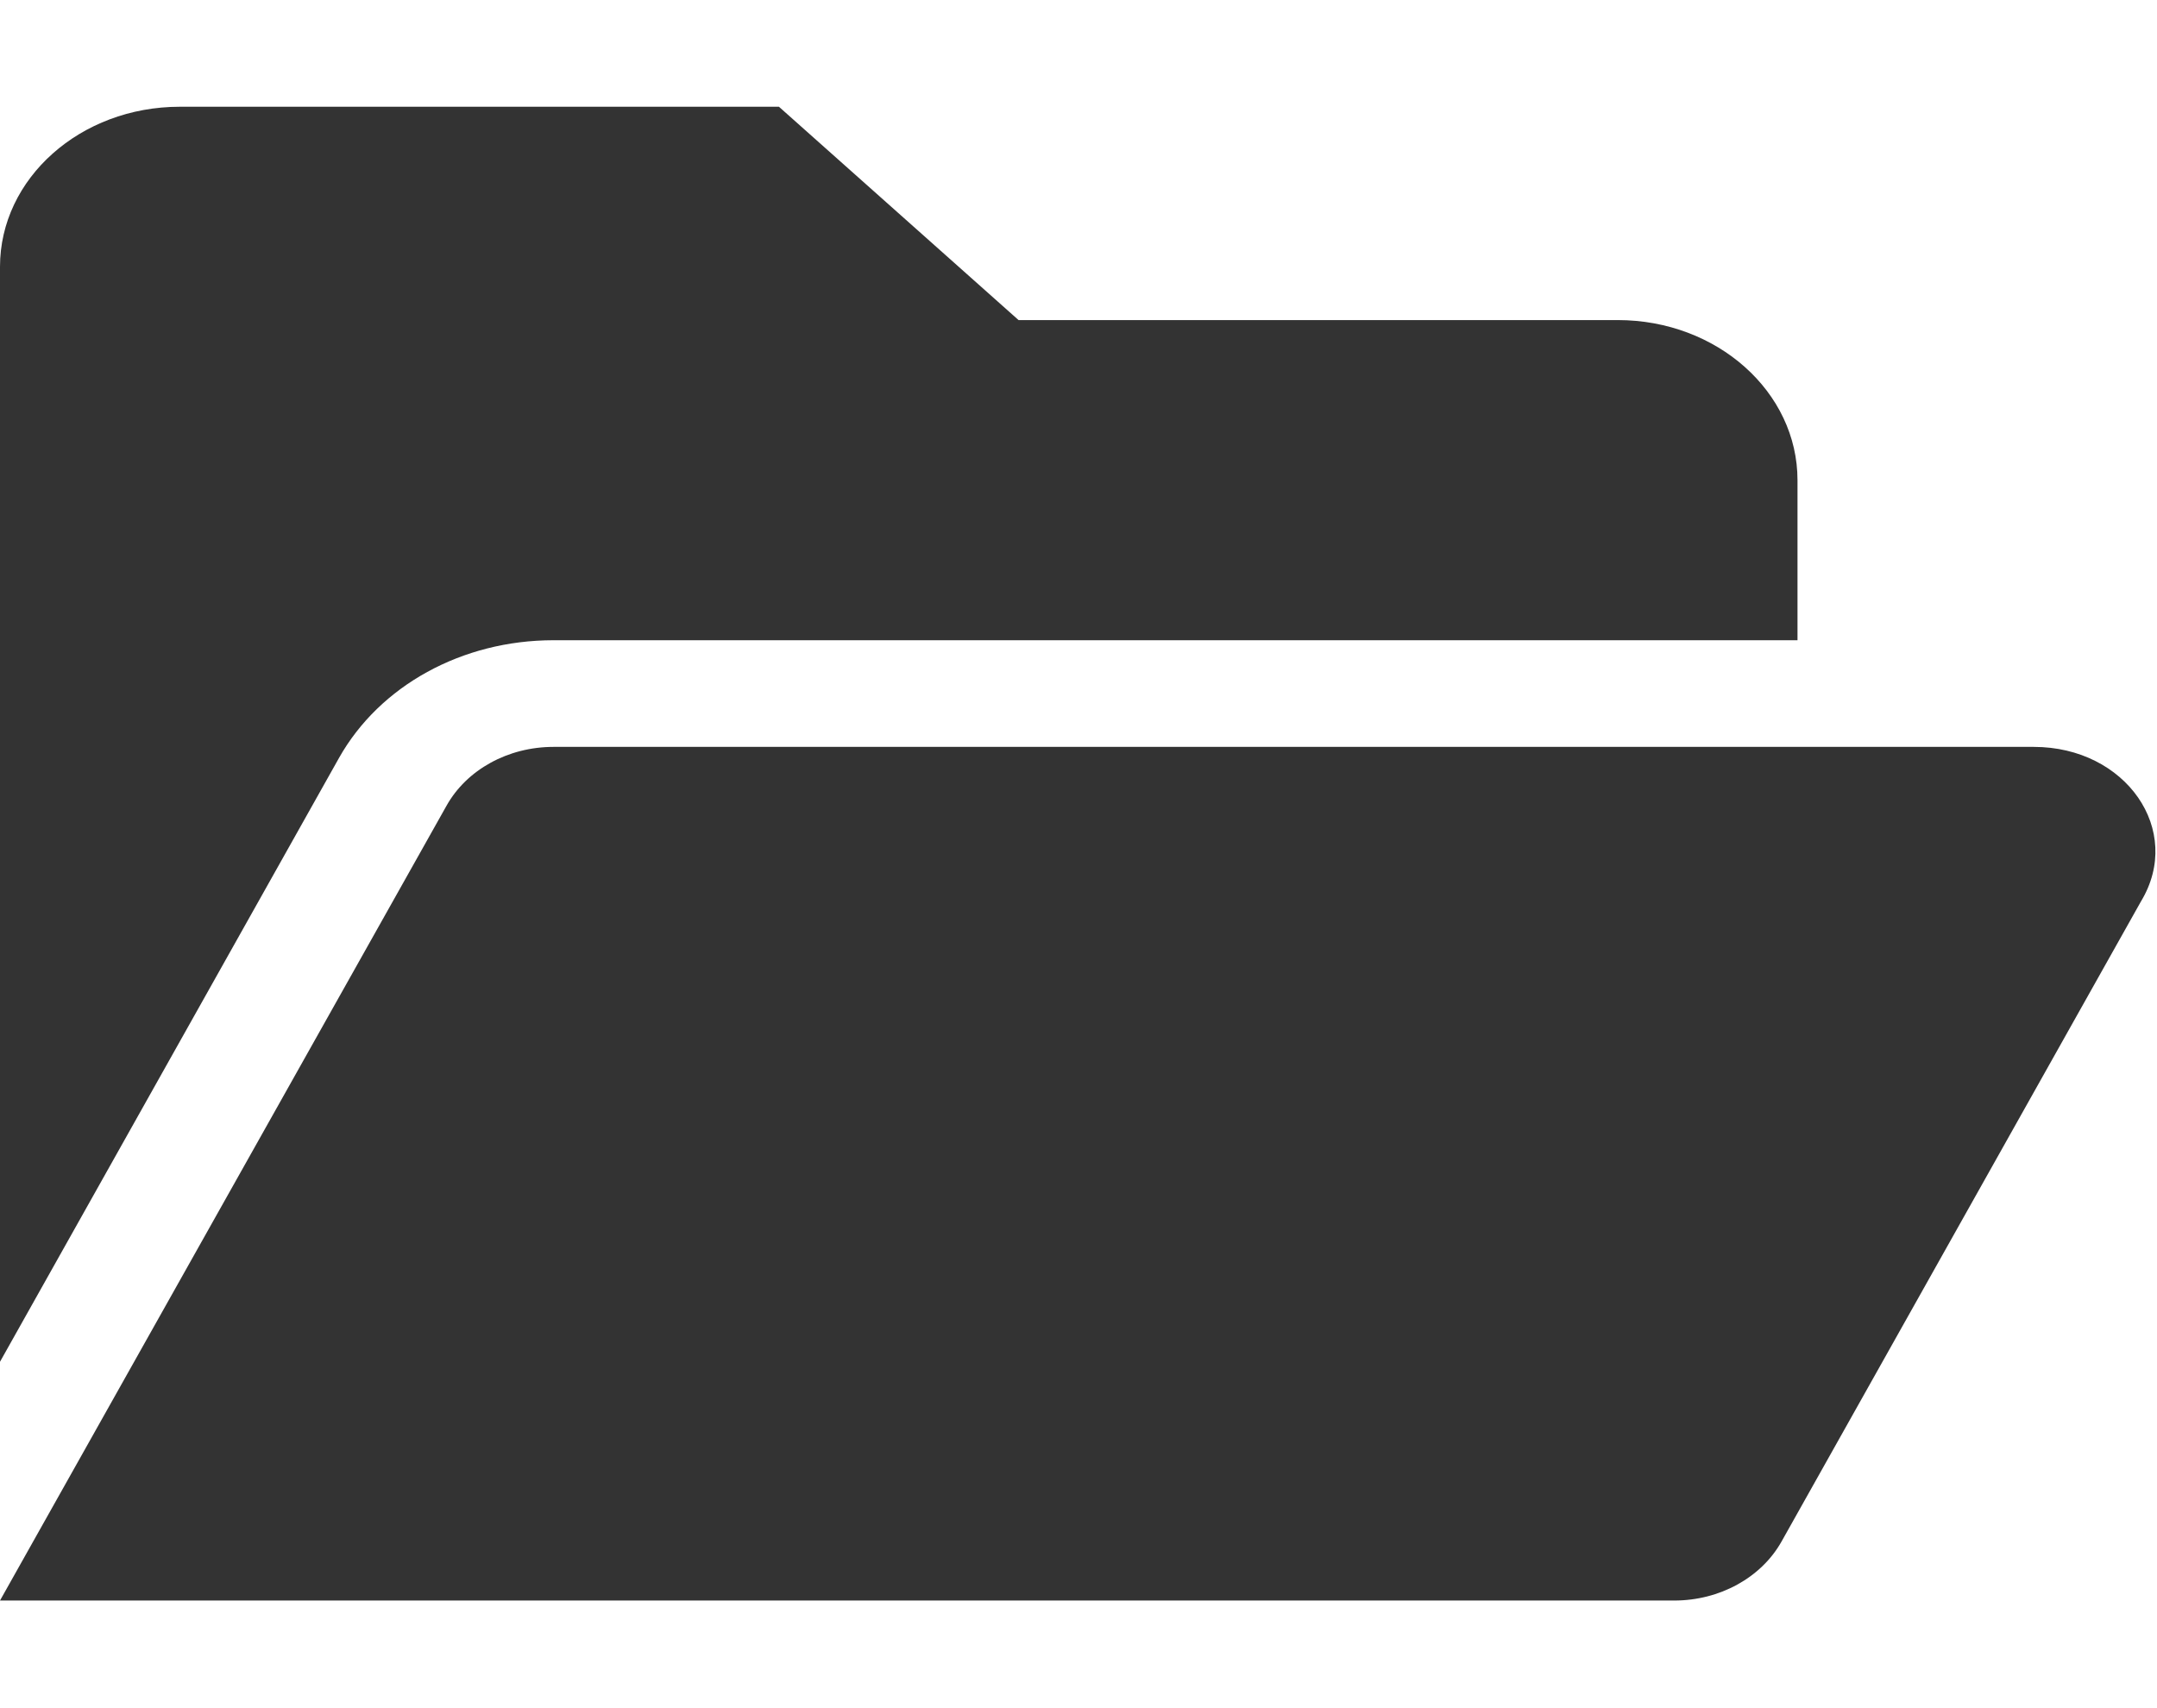
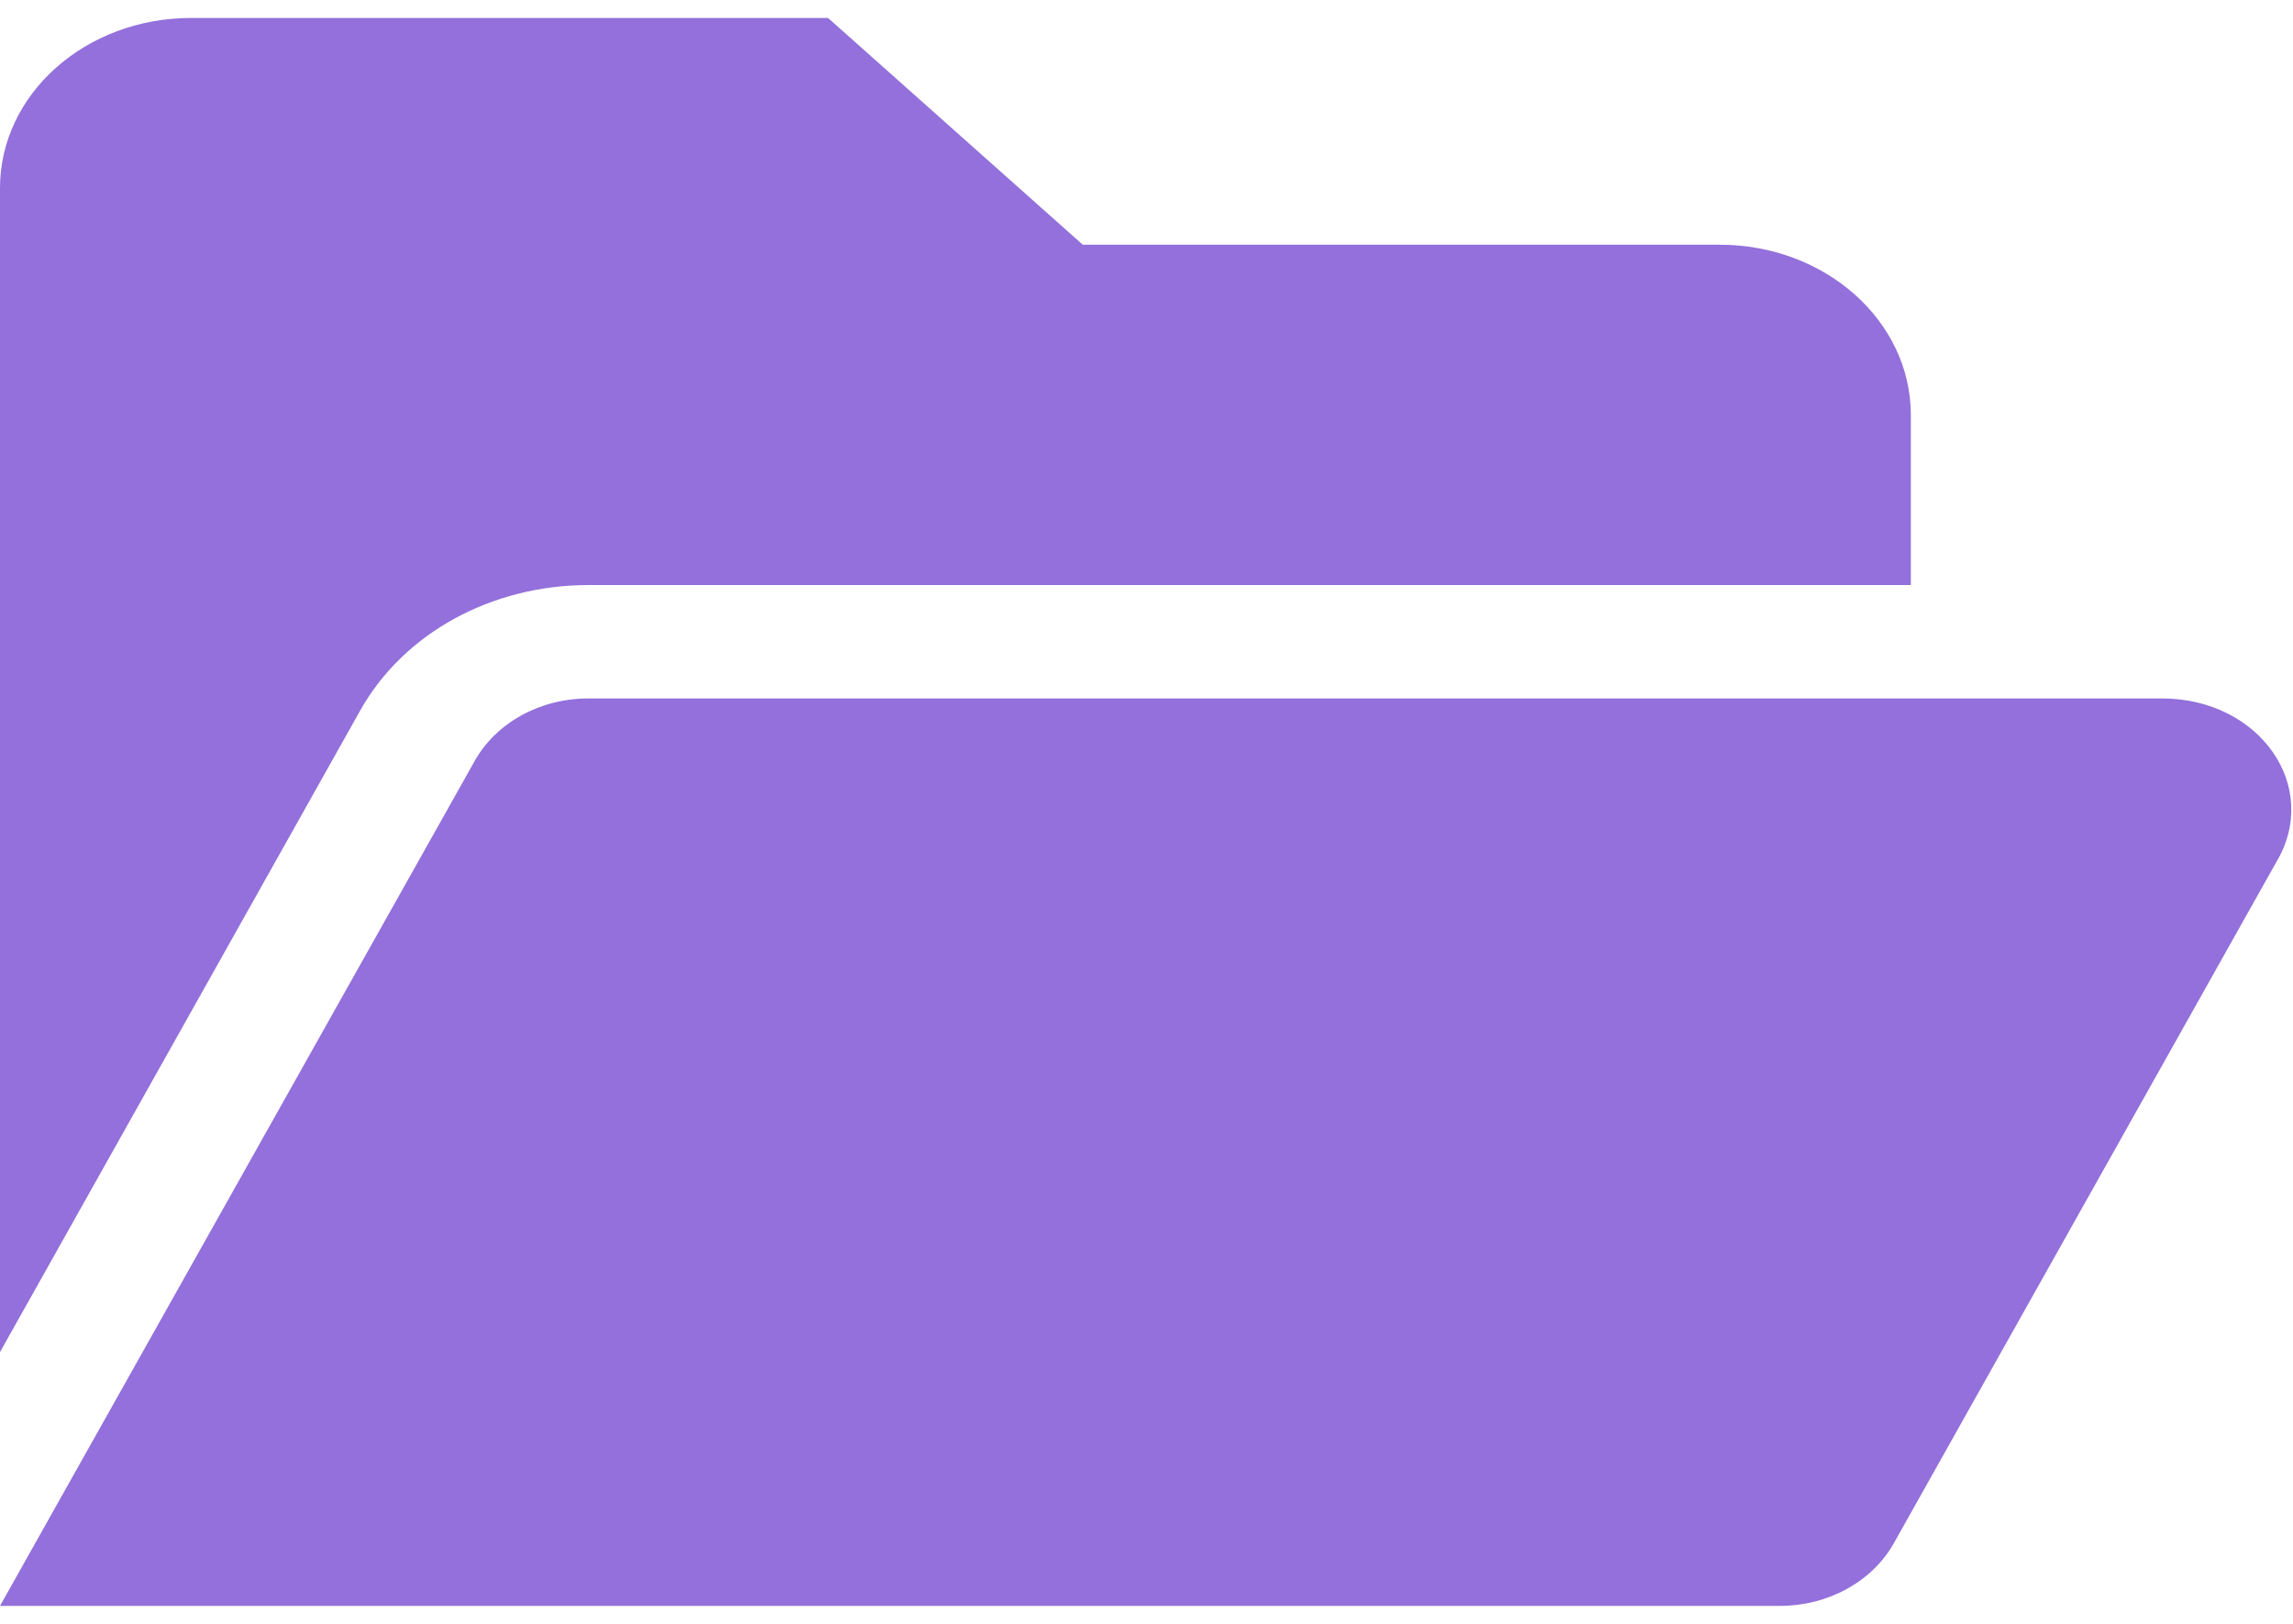
- <svg xmlns="http://www.w3.org/2000/svg" width="24" height="19" viewBox="0 0 24 19" fill="none">
-   <path d="M6.158 7.125H20V5.344C20 4.36 19.104 3.562 18 3.562H11.333L8.667 1.188H2C0.895 1.188 0 1.985 0 2.969V15.155L3.772 8.435C4.225 7.63 5.142 7.125 6.158 7.125ZM22.629 8.312H6.158C5.654 8.312 5.192 8.565 4.967 8.969L0 17.812H18.629C19.134 17.812 19.596 17.558 19.822 17.156L23.822 10.031C24.3 9.24 23.654 8.312 22.629 8.312Z" fill="#333333" />
+ <svg xmlns="http://www.w3.org/2000/svg" width="24" height="17" viewBox="0 0 24 17" fill="none">
+   <path d="M6.158 6.125H20V4.344C20 3.36 19.104 2.562 18 2.562H11.333L8.667 0.188H2C0.895 0.188 0 0.985 0 1.969V14.155L3.772 7.435C4.225 6.63 5.142 6.125 6.158 6.125ZM22.629 7.312H6.158C5.654 7.312 5.192 7.565 4.967 7.969L0 16.812H18.629C19.134 16.812 19.596 16.558 19.822 16.156L23.822 9.031C24.3 8.24 23.654 7.312 22.629 7.312Z" fill="#9370DB" />
</svg>
